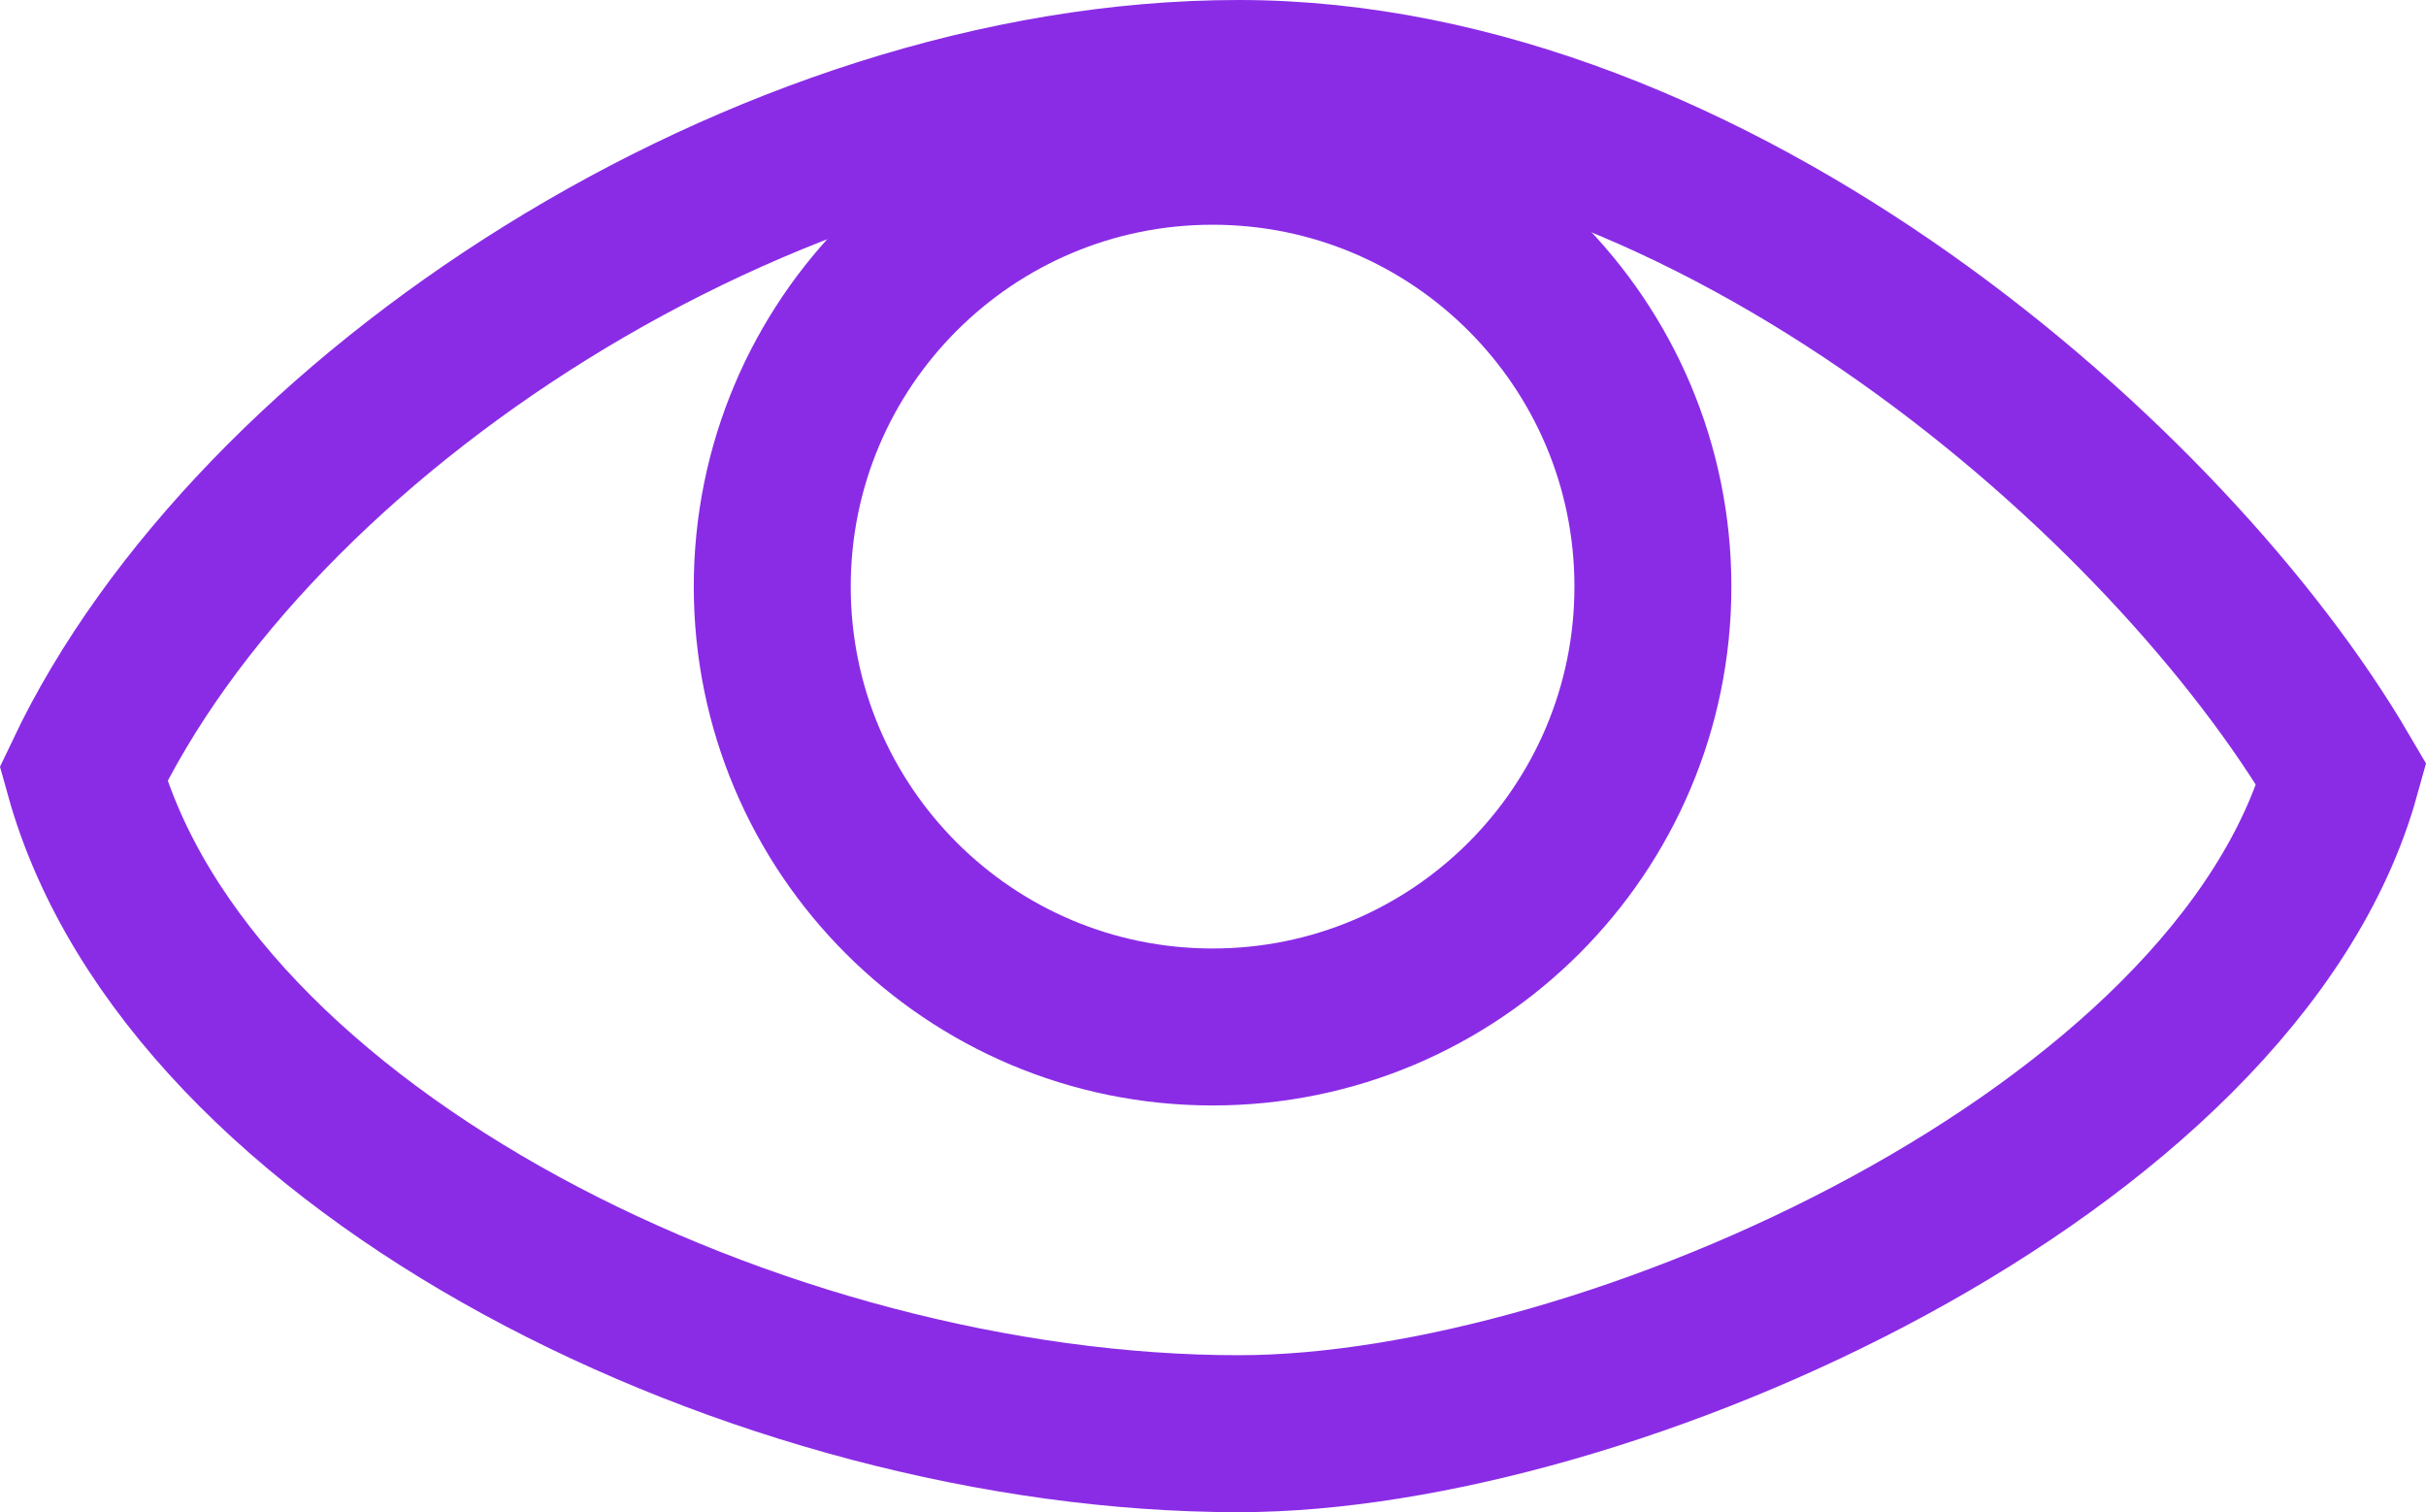
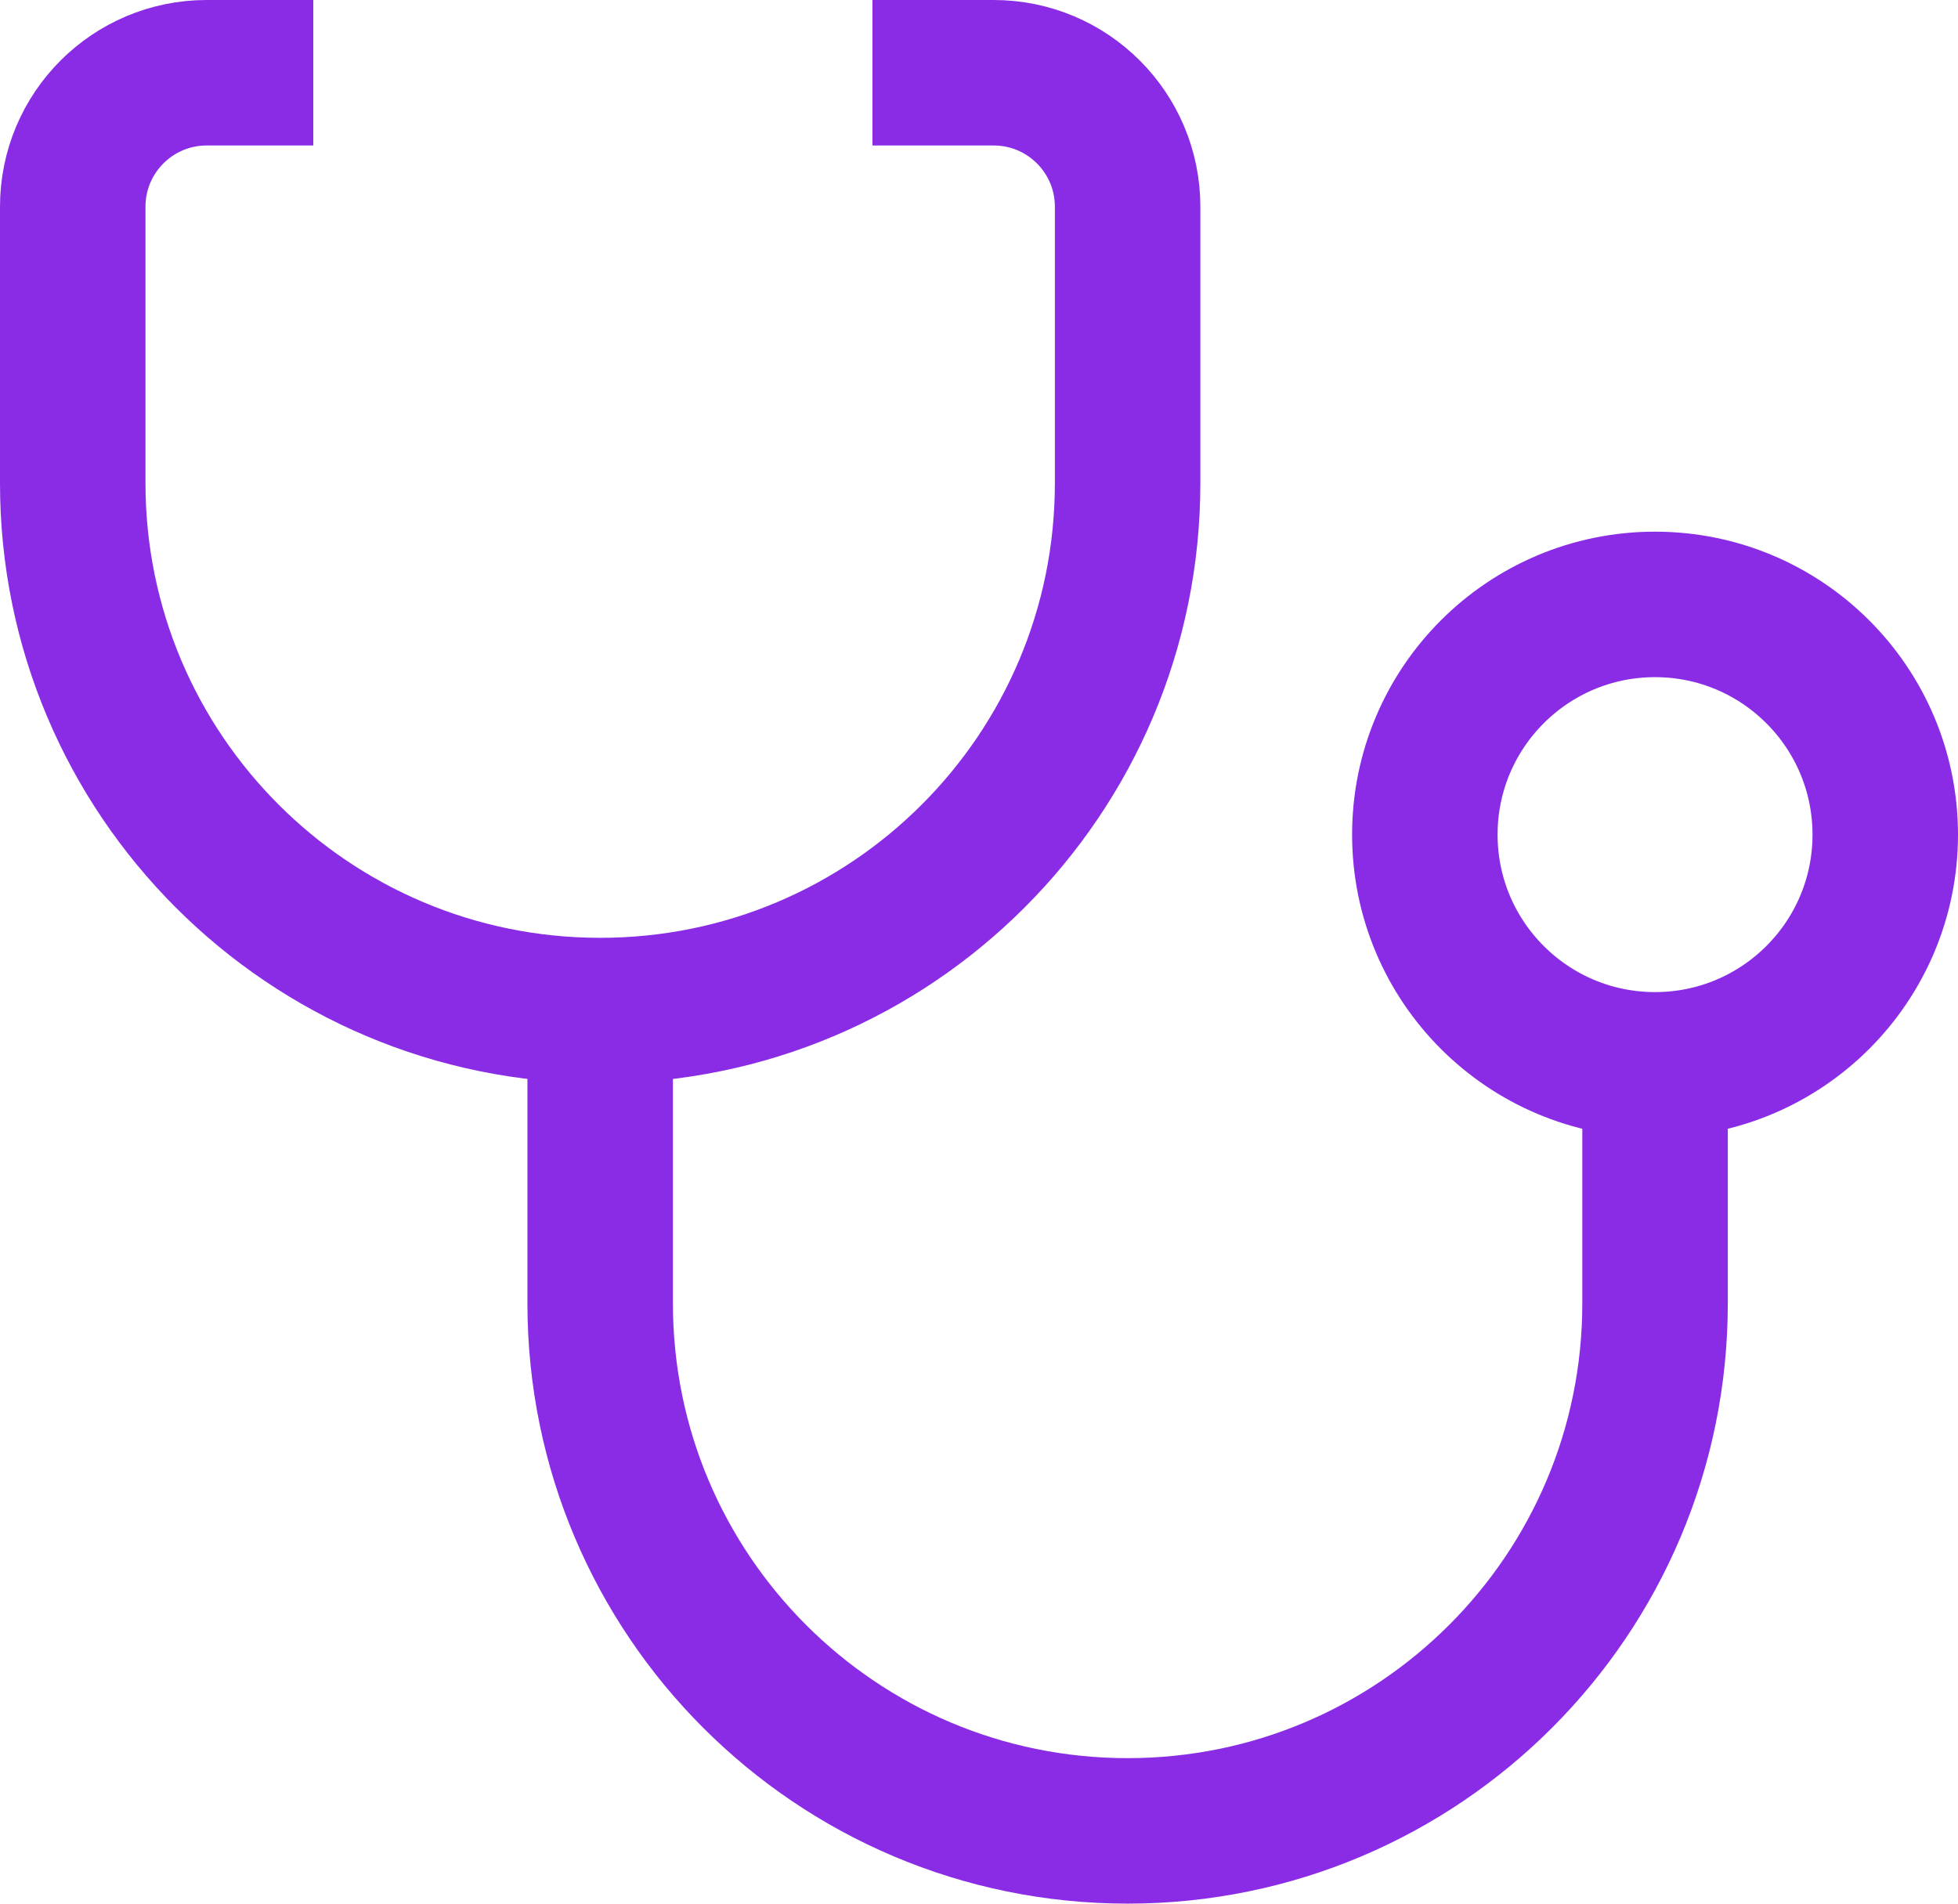
- <svg xmlns="http://www.w3.org/2000/svg" width="46.368" height="28.895" viewBox="0 0 46.368 28.895">
-   <g id="Eye" transform="translate(1.595 1.5)">
-     <path id="Shape_01" d="M193.081,321.9c7.051,0,19.07-5.378,21.077-12.6C210.921,303.769,202.175,296,193.081,296S174.237,302.474,171,309.291C173.007,316.517,183.948,321.9,193.081,321.9Z" transform="translate(-171 -296)" fill="none" stroke="#8a2ce6" stroke-linecap="round" stroke-width="3" />
-     <path id="Shape_02" d="M198,305.416A8.416,8.416,0,1,1,189.583,297,8.416,8.416,0,0,1,198,305.416Z" transform="translate(-168.003 -295.705)" fill="none" stroke="#8a2ce6" stroke-width="3" />
+ <svg xmlns="http://www.w3.org/2000/svg" width="40.375" height="39.253" viewBox="0 0 40.375 39.253">
+   <g id="Icon_Physician" transform="translate(1.5 1.5)">
+     <path id="Line_01" d="M65.96,179h-2.2A2.762,2.762,0,0,0,61,181.762v5.7a10.875,10.875,0,0,0,10.876,10.876h0a10.875,10.875,0,0,0,10.876-10.876v-5.7A2.762,2.762,0,0,0,79.99,179h-2.5" transform="translate(-61 -179)" fill="none" stroke="#8a2ce6" stroke-width="3" />
+     <path id="Line_02" d="M69.4,195.15v4.688a10.876,10.876,0,0,0,10.876,10.876h0a10.876,10.876,0,0,0,10.876-10.876V194.4" transform="translate(-58.524 -174.461)" fill="none" stroke="#8a2ce6" stroke-width="3" />
+     <path id="Line_03" d="M92.028,192.214a4.747,4.747,0,1,1-4.747-4.747A4.748,4.748,0,0,1,92.028,192.214Z" transform="translate(-54.653 -176.504)" fill="none" stroke="#8a2ce6" stroke-width="3" />
  </g>
</svg>
